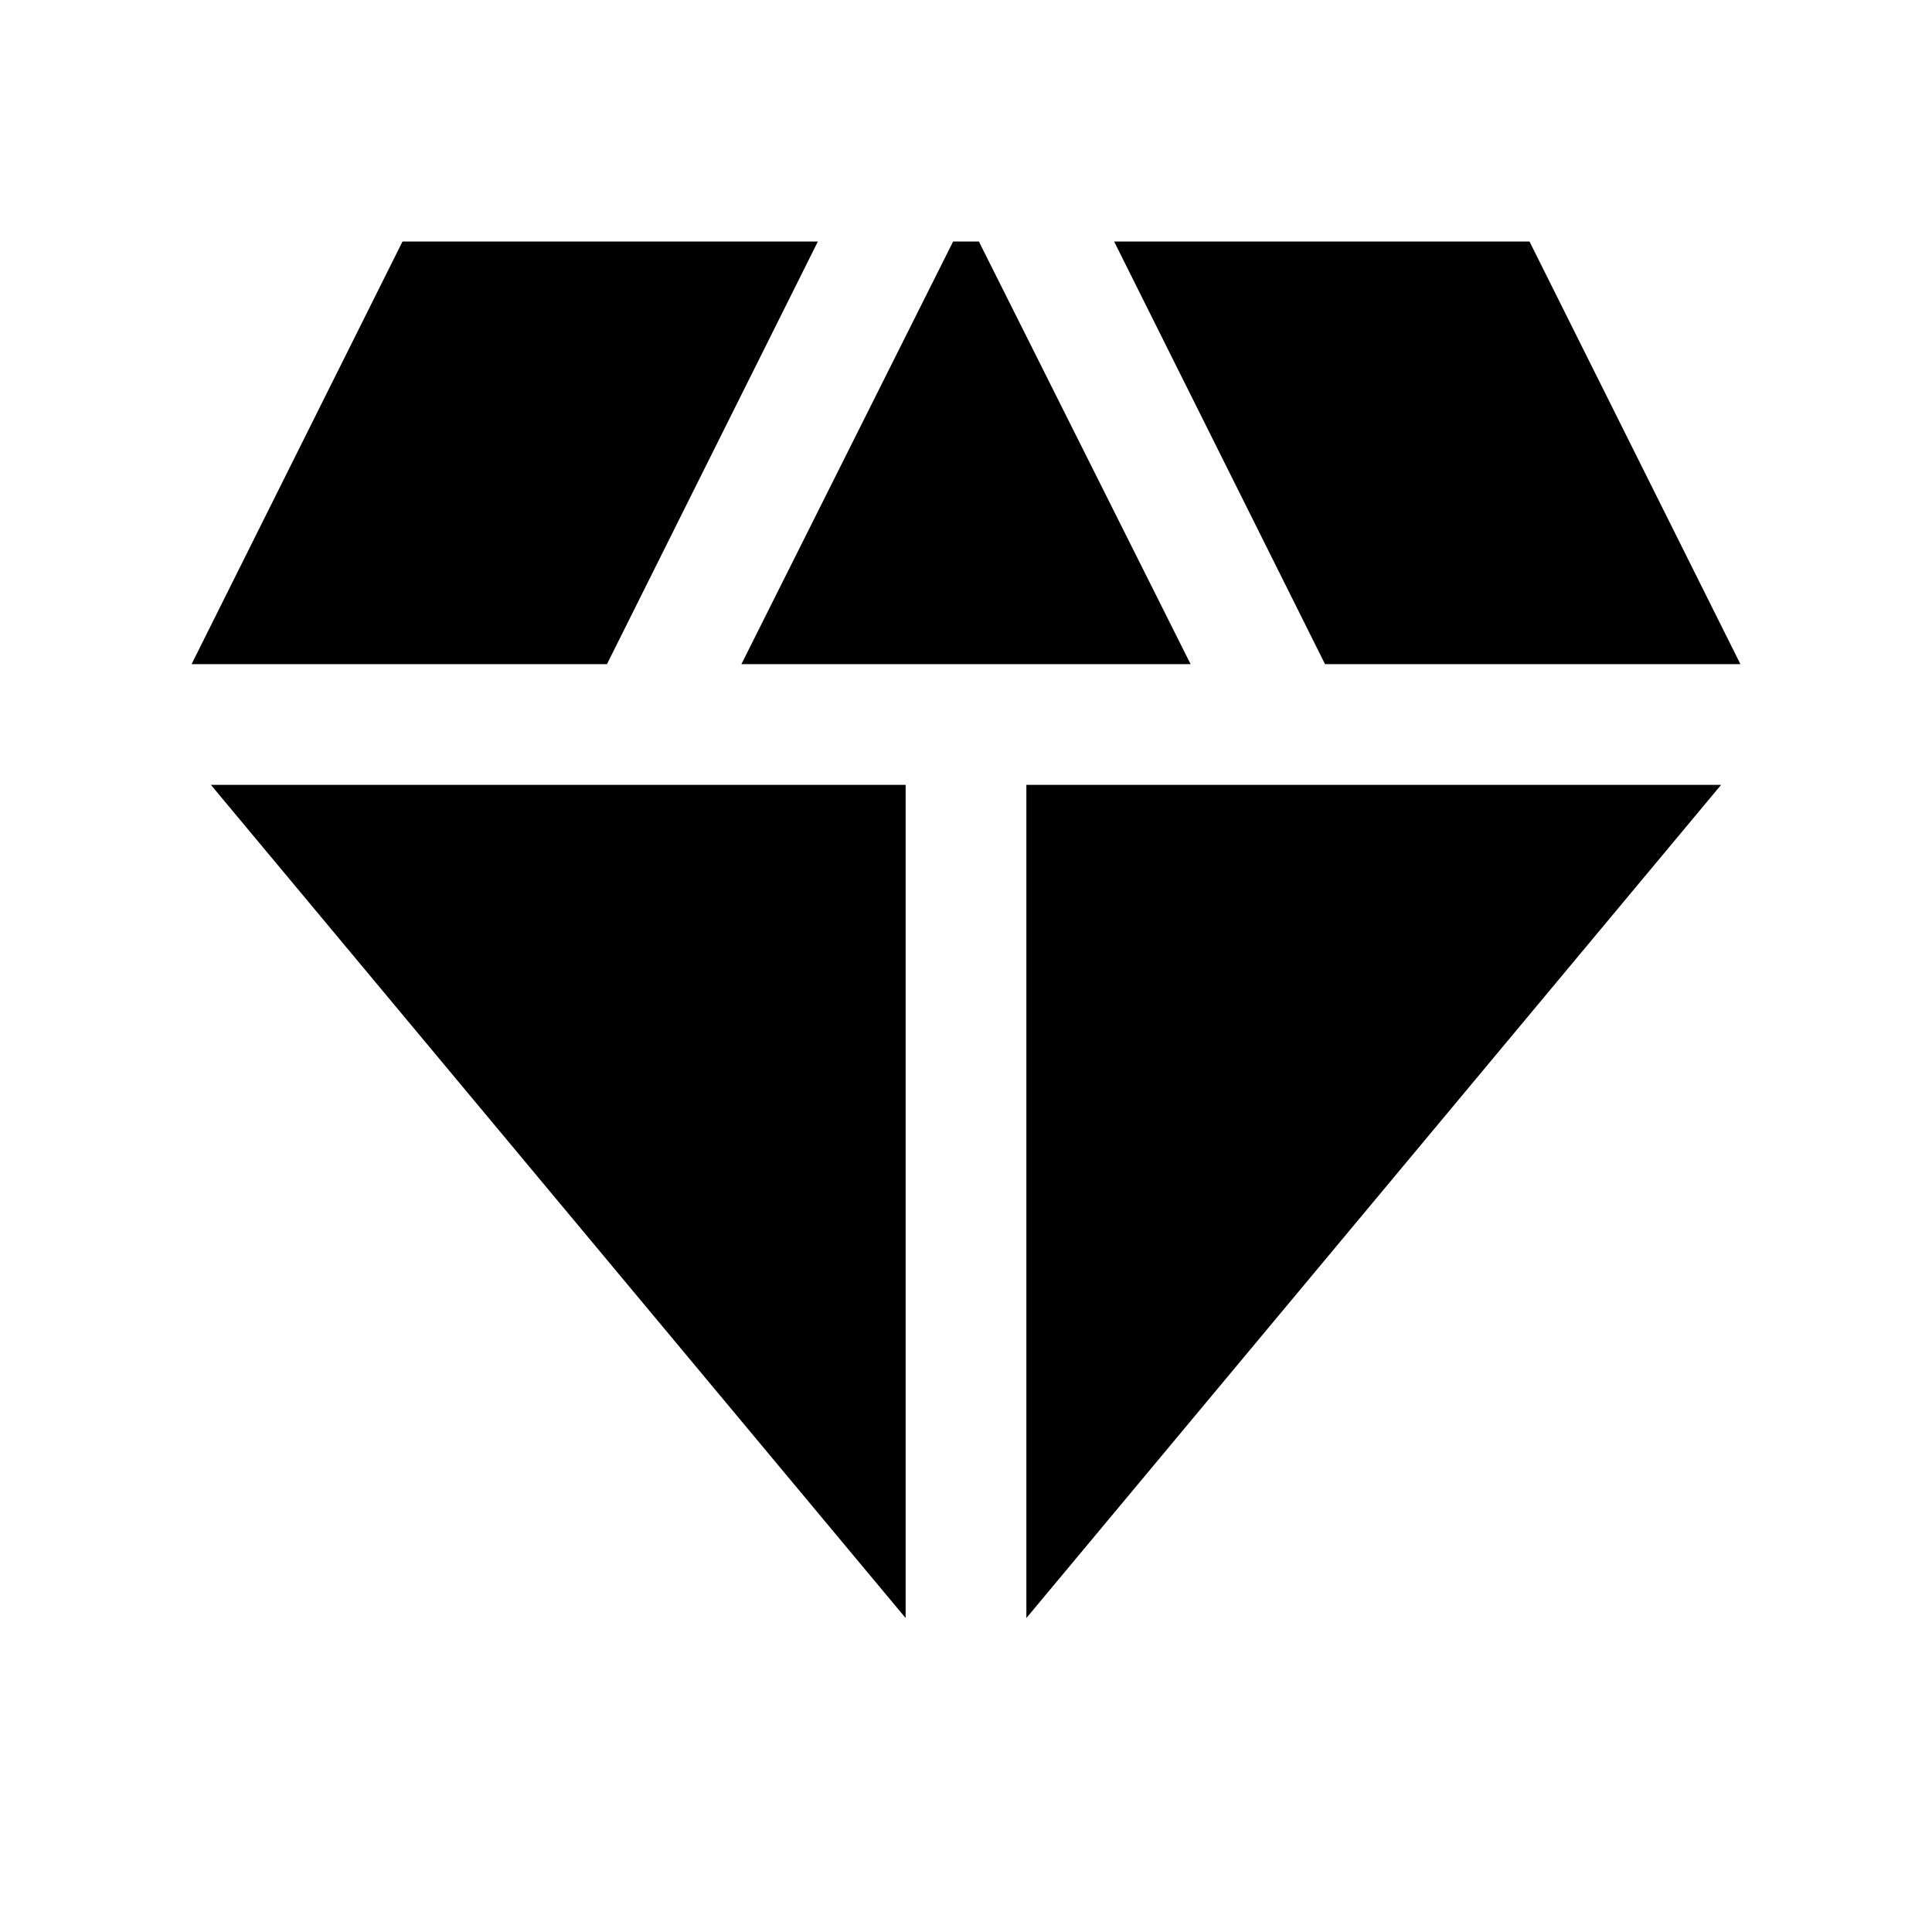
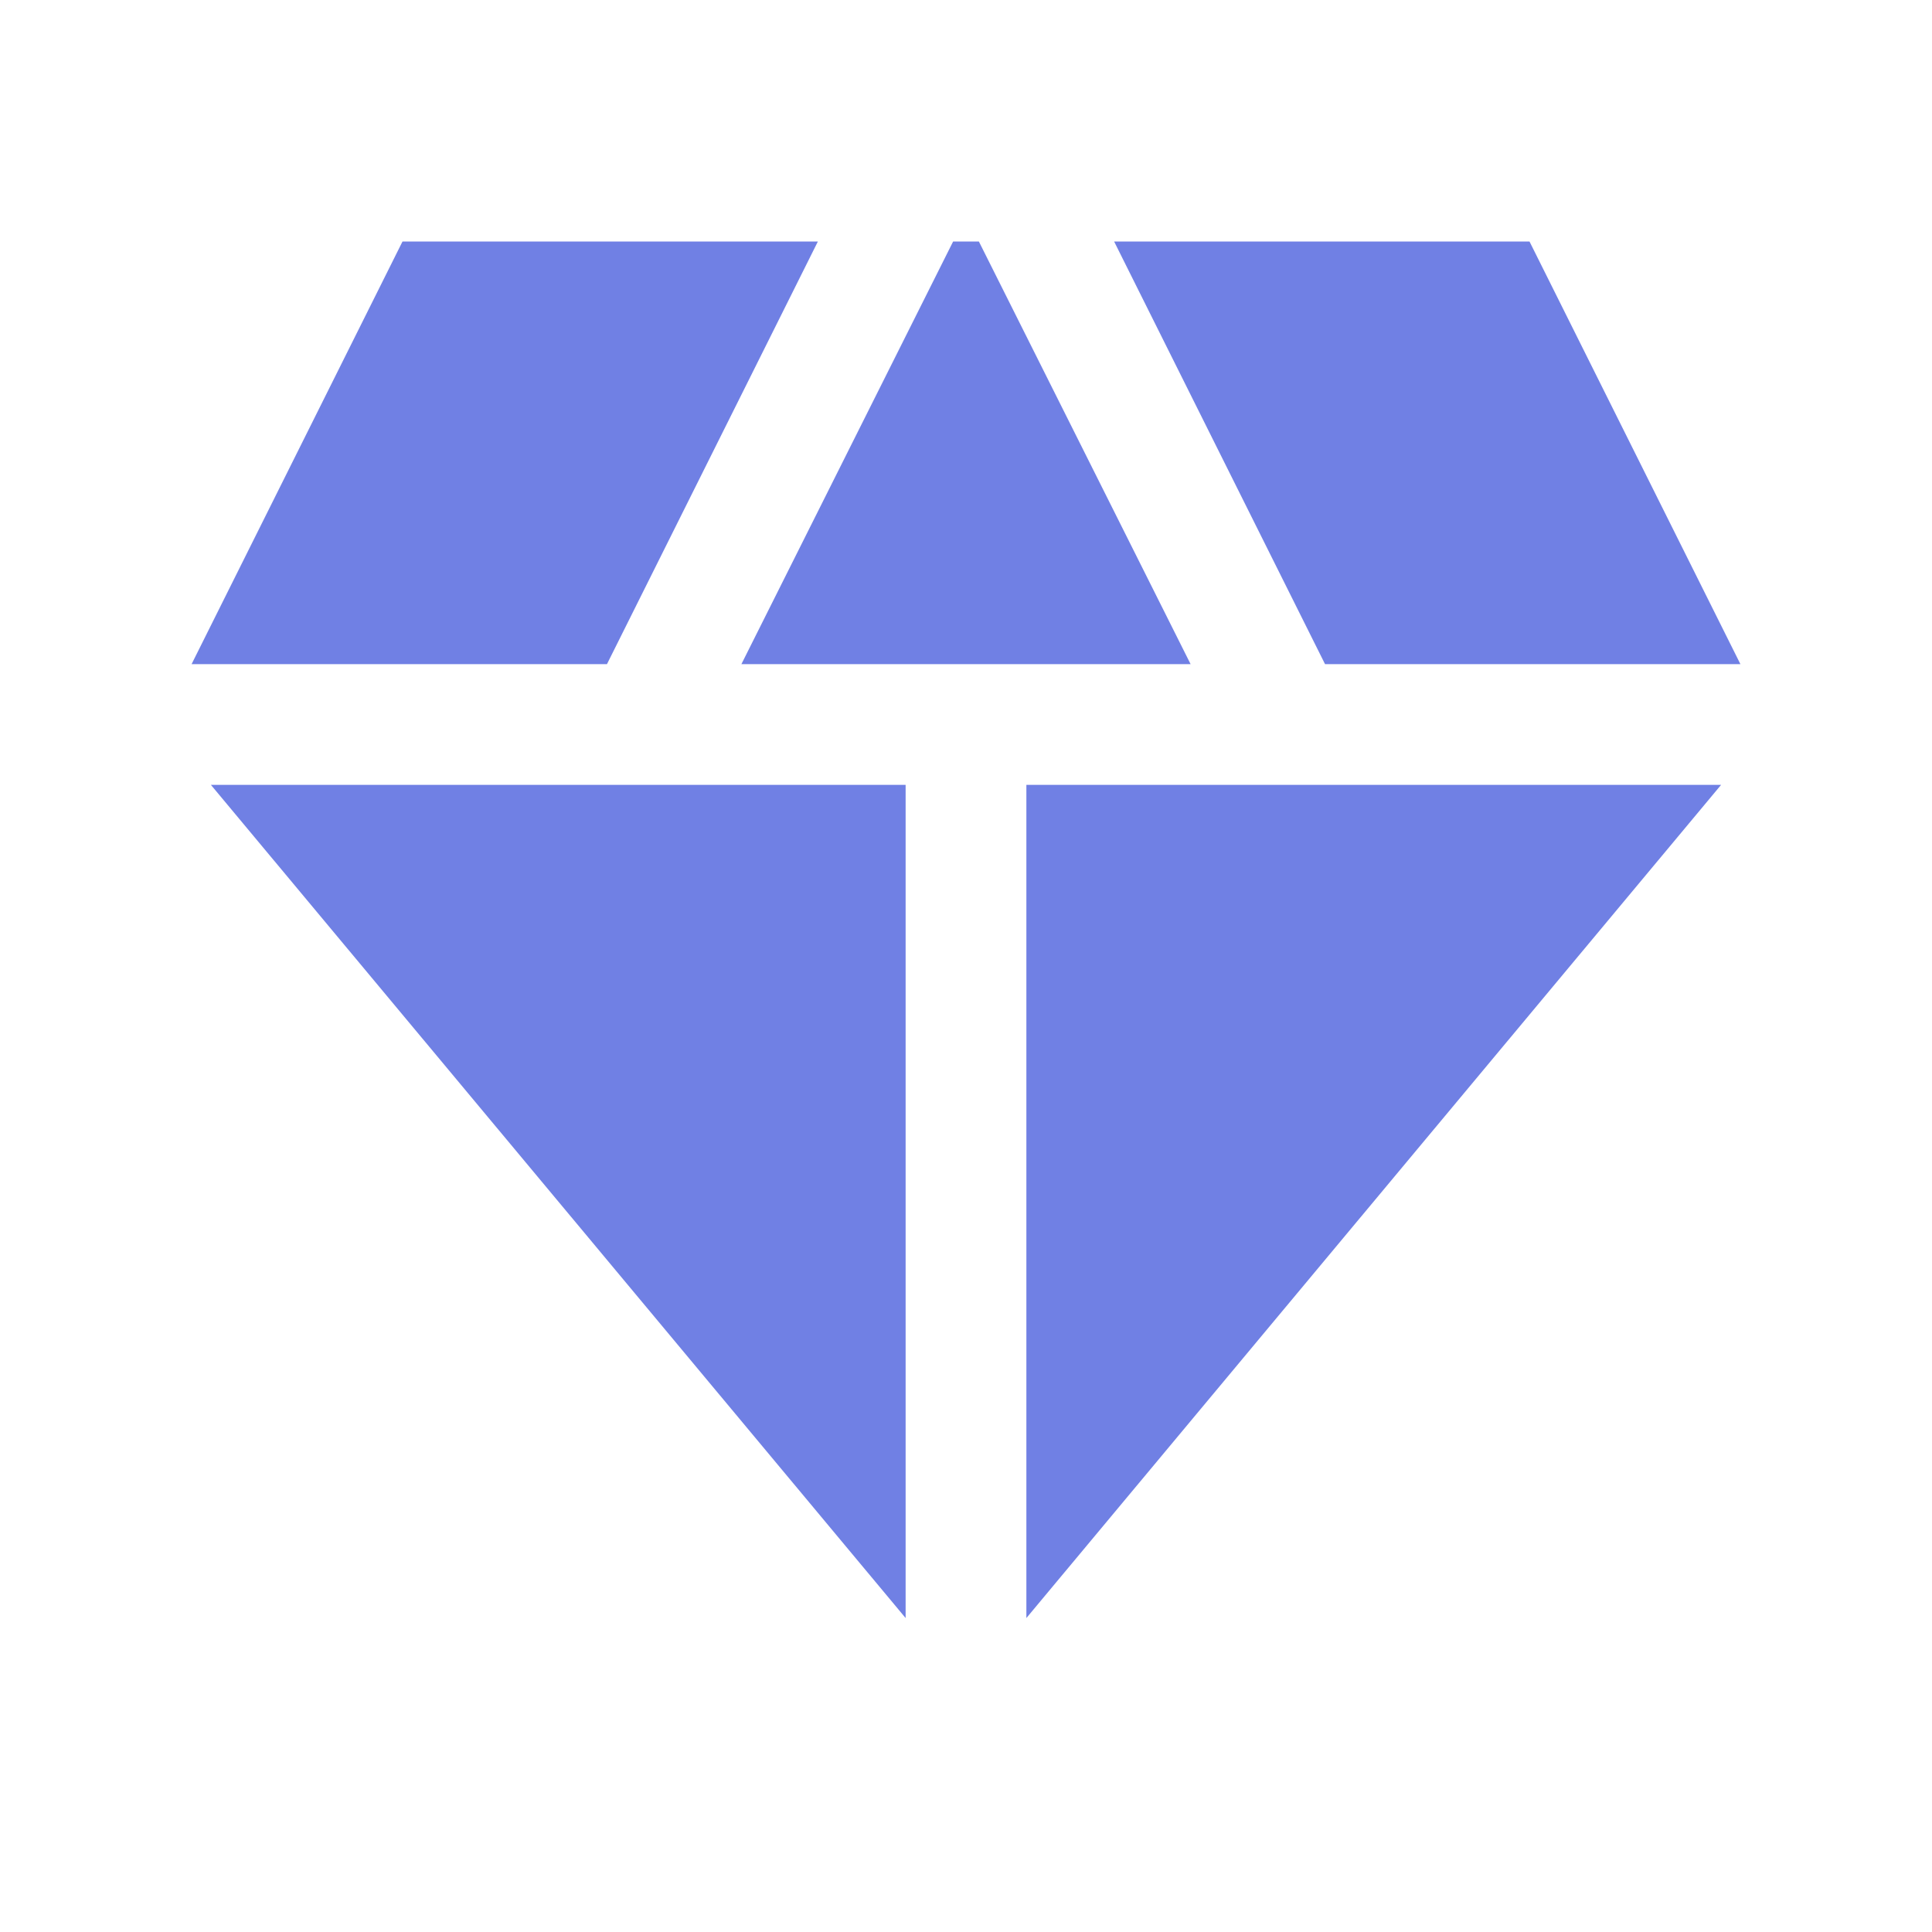
- <svg xmlns="http://www.w3.org/2000/svg" enable-background="new 0 0 24 24" height="24px" viewBox="0 0 24 24" width="24px" fill="#000000">
+ <svg xmlns="http://www.w3.org/2000/svg" enable-background="new 0 0 24 24" height="24px" viewBox="0 0 24 24" width="24px" fill="#2d44d7ad">
  <g>
    <rect fill="none" height="24" width="24" />
  </g>
  <g>
    <g>
      <g>
        <polygon points="12.16,3 11.84,3 9.21,8.25 14.79,8.25" />
      </g>
      <g>
        <polygon points="16.46,8.25 21.62,8.25 19,3 13.84,3" />
      </g>
      <g>
        <polygon points="21.38,9.75 12.75,9.75 12.75,20.1" />
      </g>
      <g>
        <polygon points="11.25,20.1 11.25,9.75 2.62,9.75" />
      </g>
      <g>
        <polygon points="7.54,8.25 10.16,3 5,3 2.38,8.25" />
      </g>
    </g>
  </g>
</svg>
